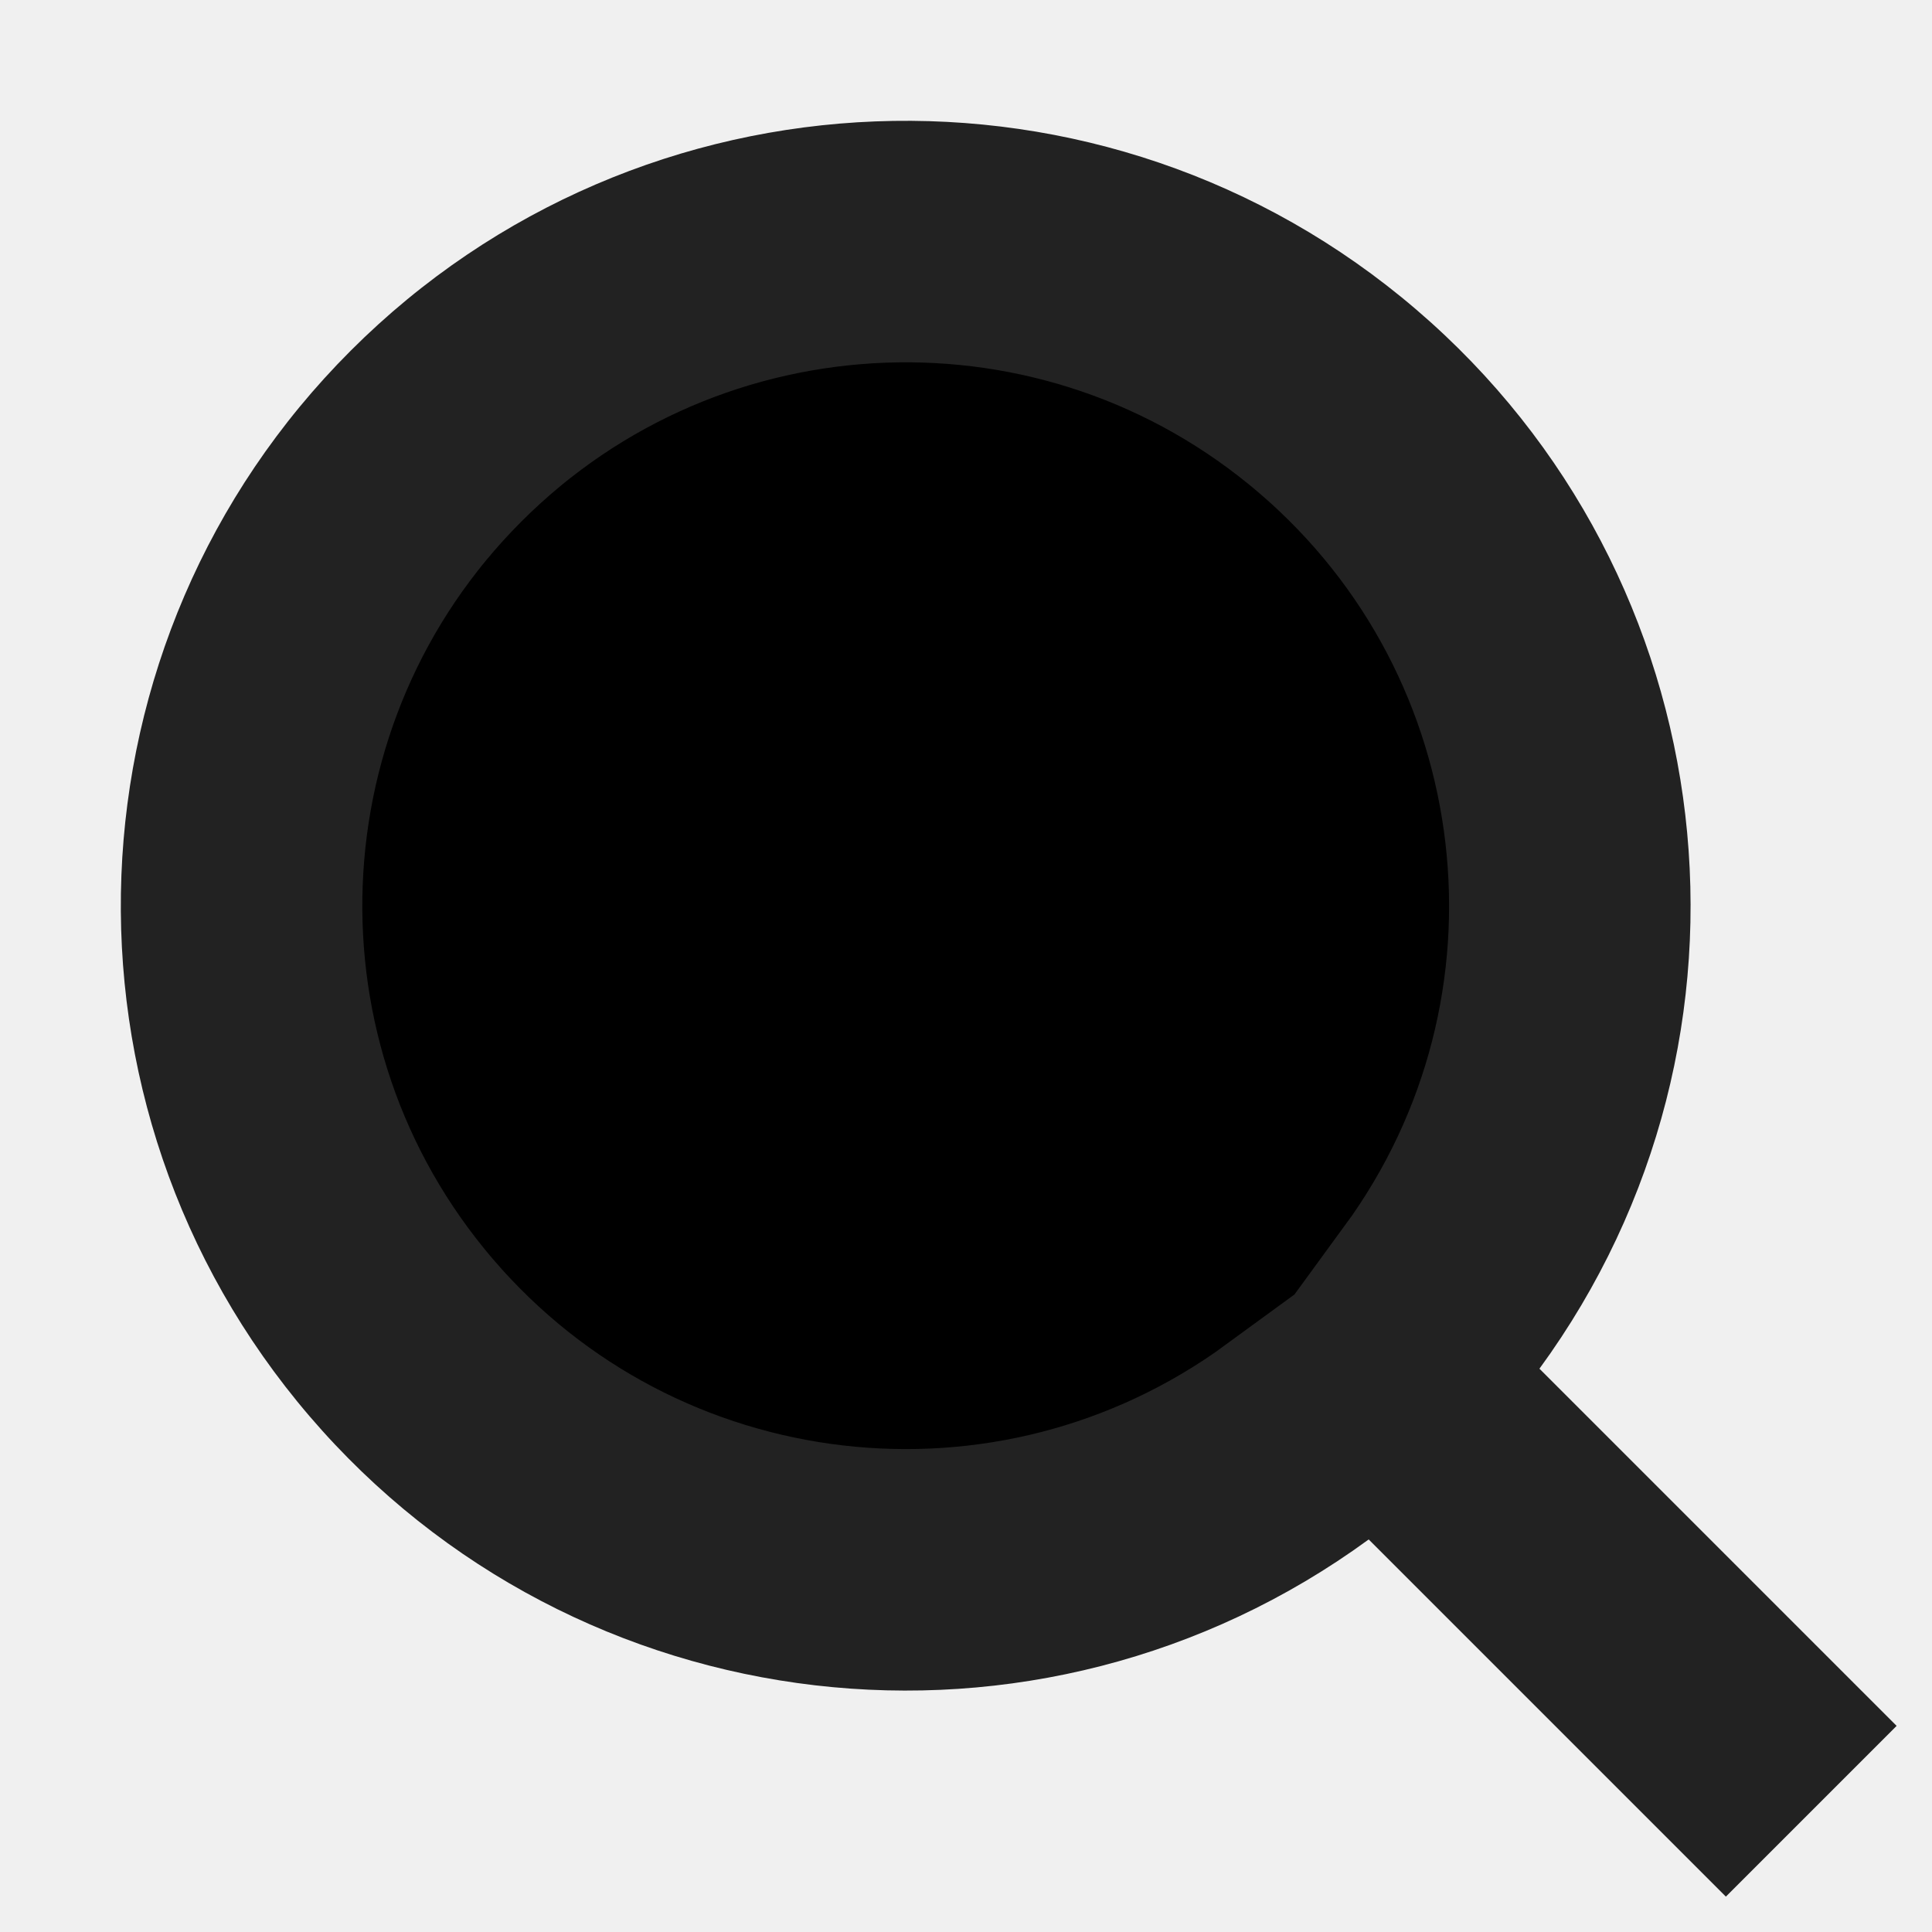
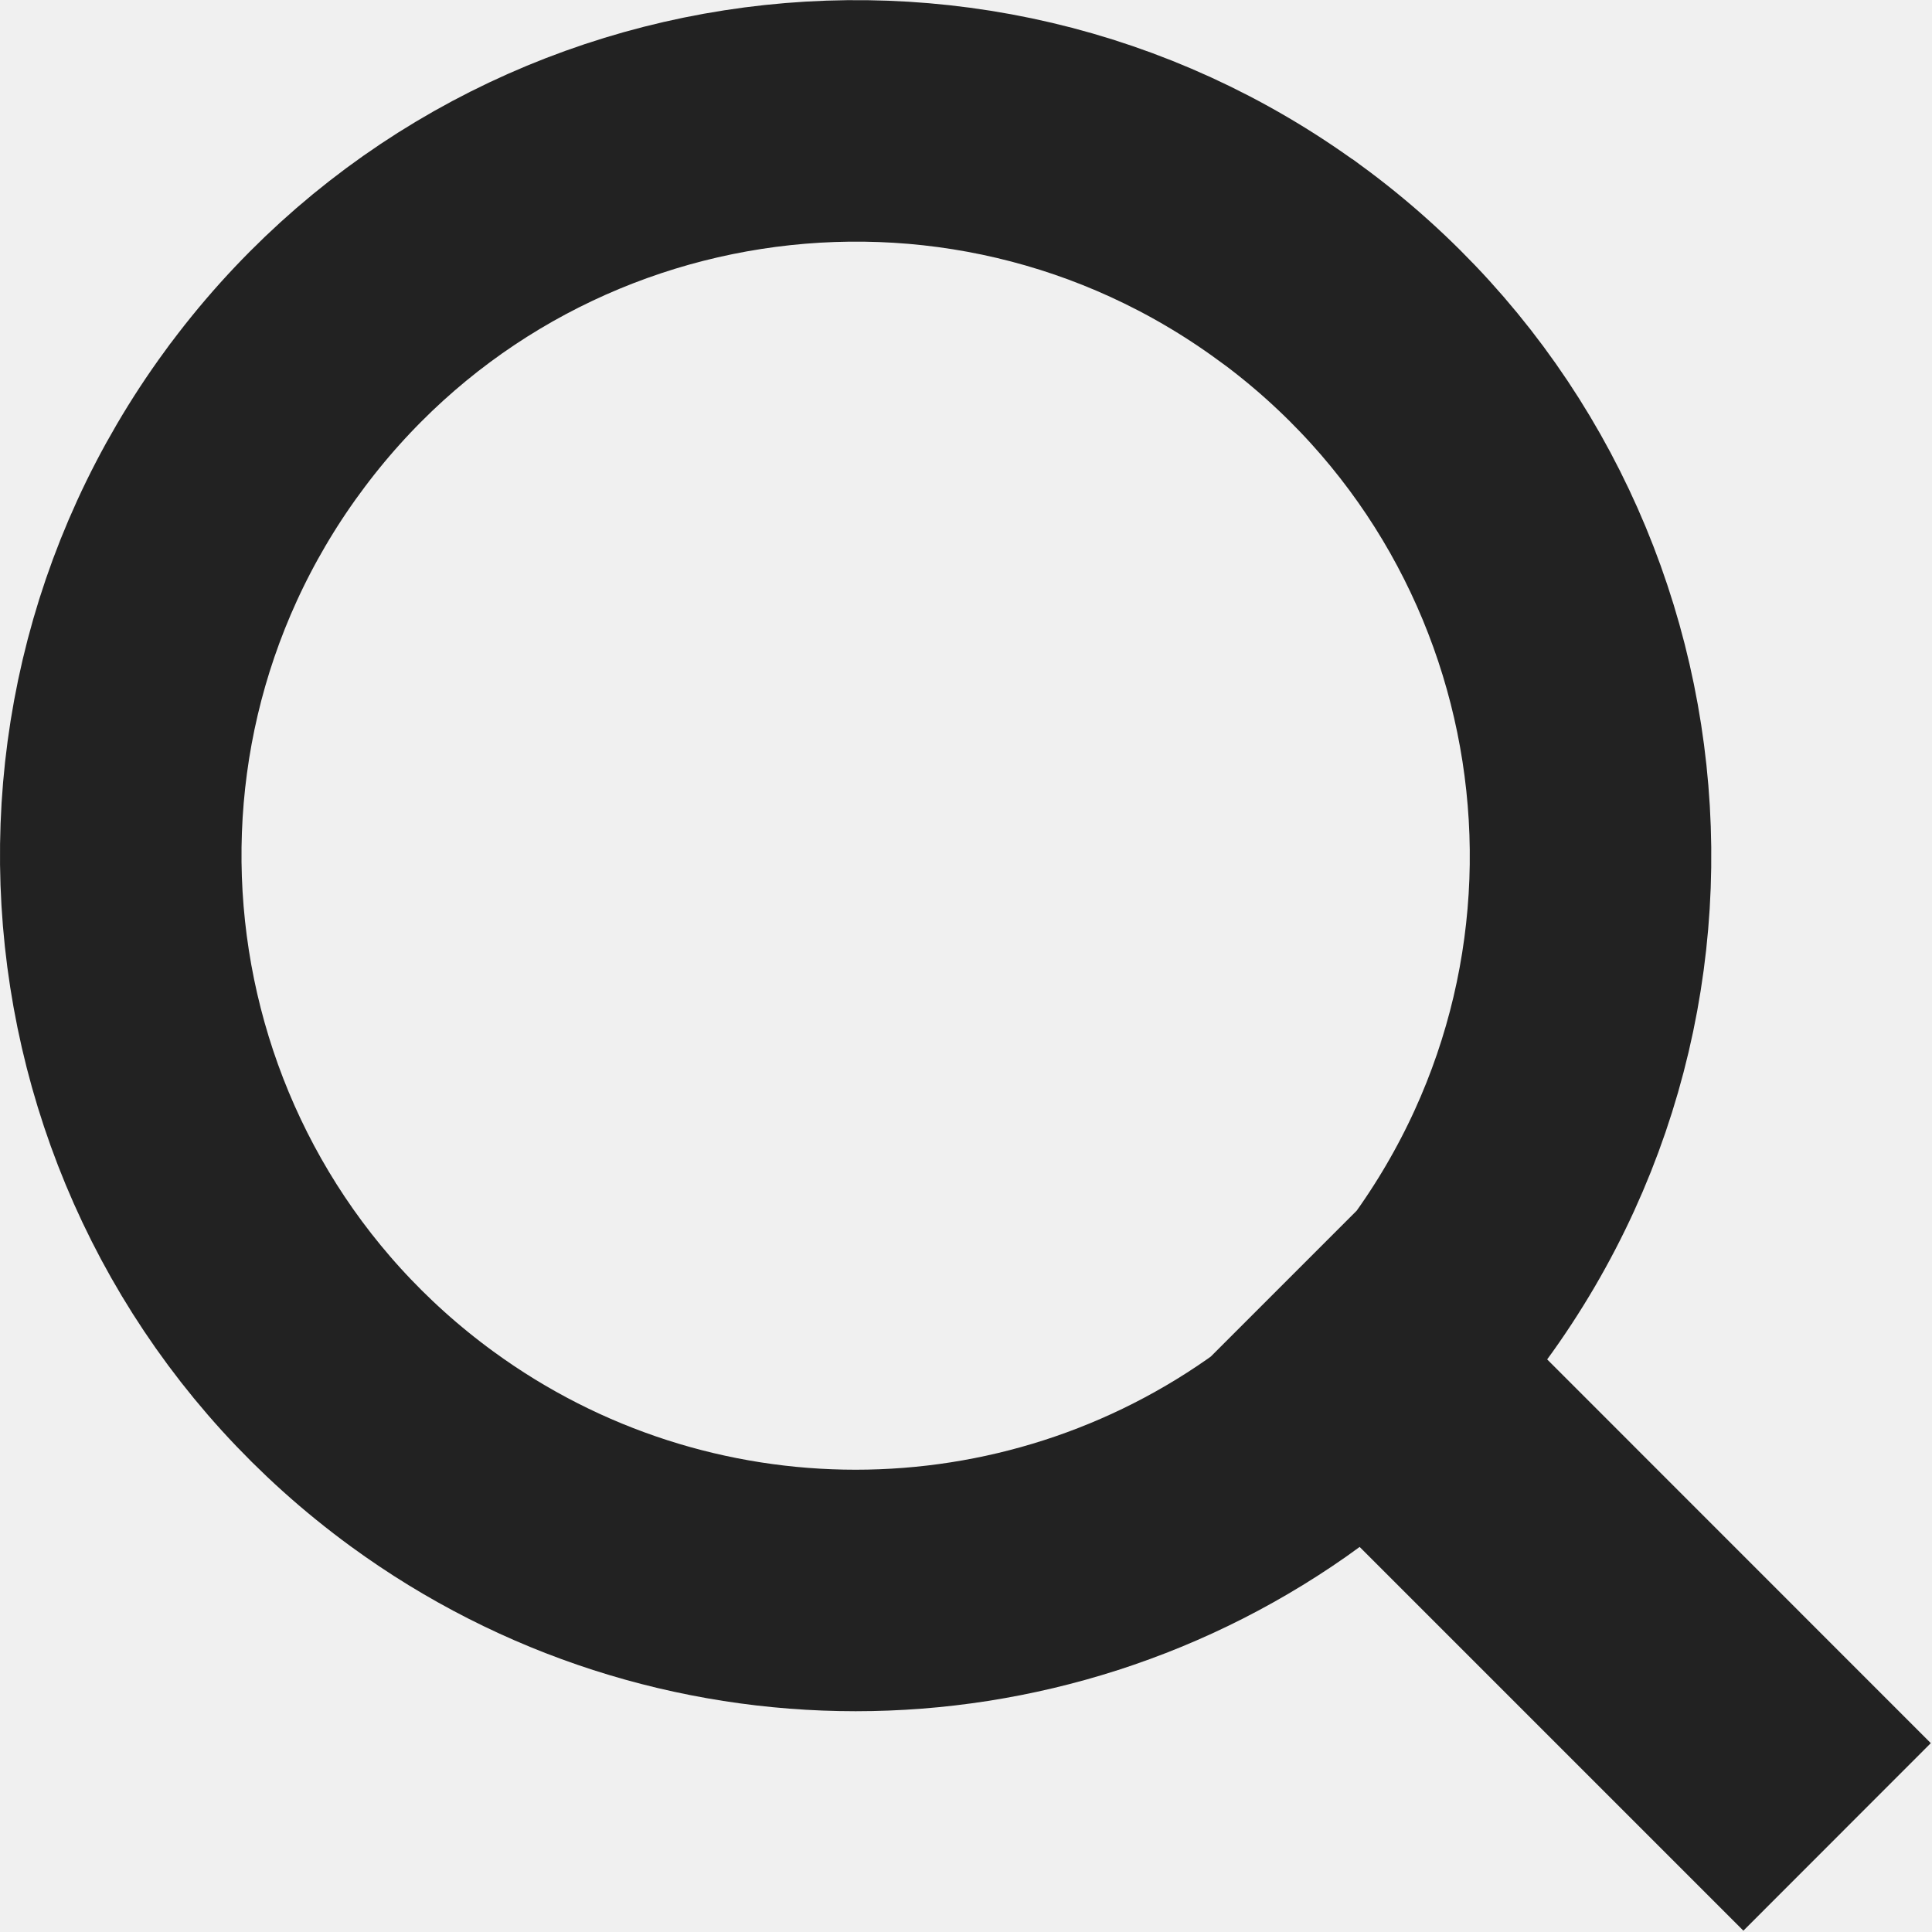
- <svg xmlns="http://www.w3.org/2000/svg" xmlns:xlink="http://www.w3.org/1999/xlink" width="16" height="16" viewBox="0 0 16 16">
-   <defs>
-     <path id="a" d="M12.749 11.335a6.5 6.5 0 1 0-1.414 1.414l2.958 2.958 1.414-1.414-2.958-2.958z" />
-     <mask id="b" width="14.707" height="14.707" x="0" y="0" fill="#fff">
-       <use xlink:href="#a" />
-     </mask>
-   </defs>
-   <use fill-rule="evenodd" stroke="#222" stroke-width="4" mask="url(#b)" xlink:href="#a" />
+ <svg xmlns="http://www.w3.org/2000/svg" width="16" height="16" viewBox="0 0 16 16">
+   <path fill="none" stroke="#222" stroke-width="2" d="M12 10.676a6.084 6.084 0 0 0-1.32-8.5l-.004-.002a6.083 6.083 0 0 0-8.502 1.322l-.001.001A6.083 6.083 0 0 0 3.496 12a6.086 6.086 0 0 0 7.18 0L12 10.676z" />
+   <path fill="#222" d="M15.99 14.436l-1.552 1.553-3.25-3.25 1.554-1.552z" />
</svg>
